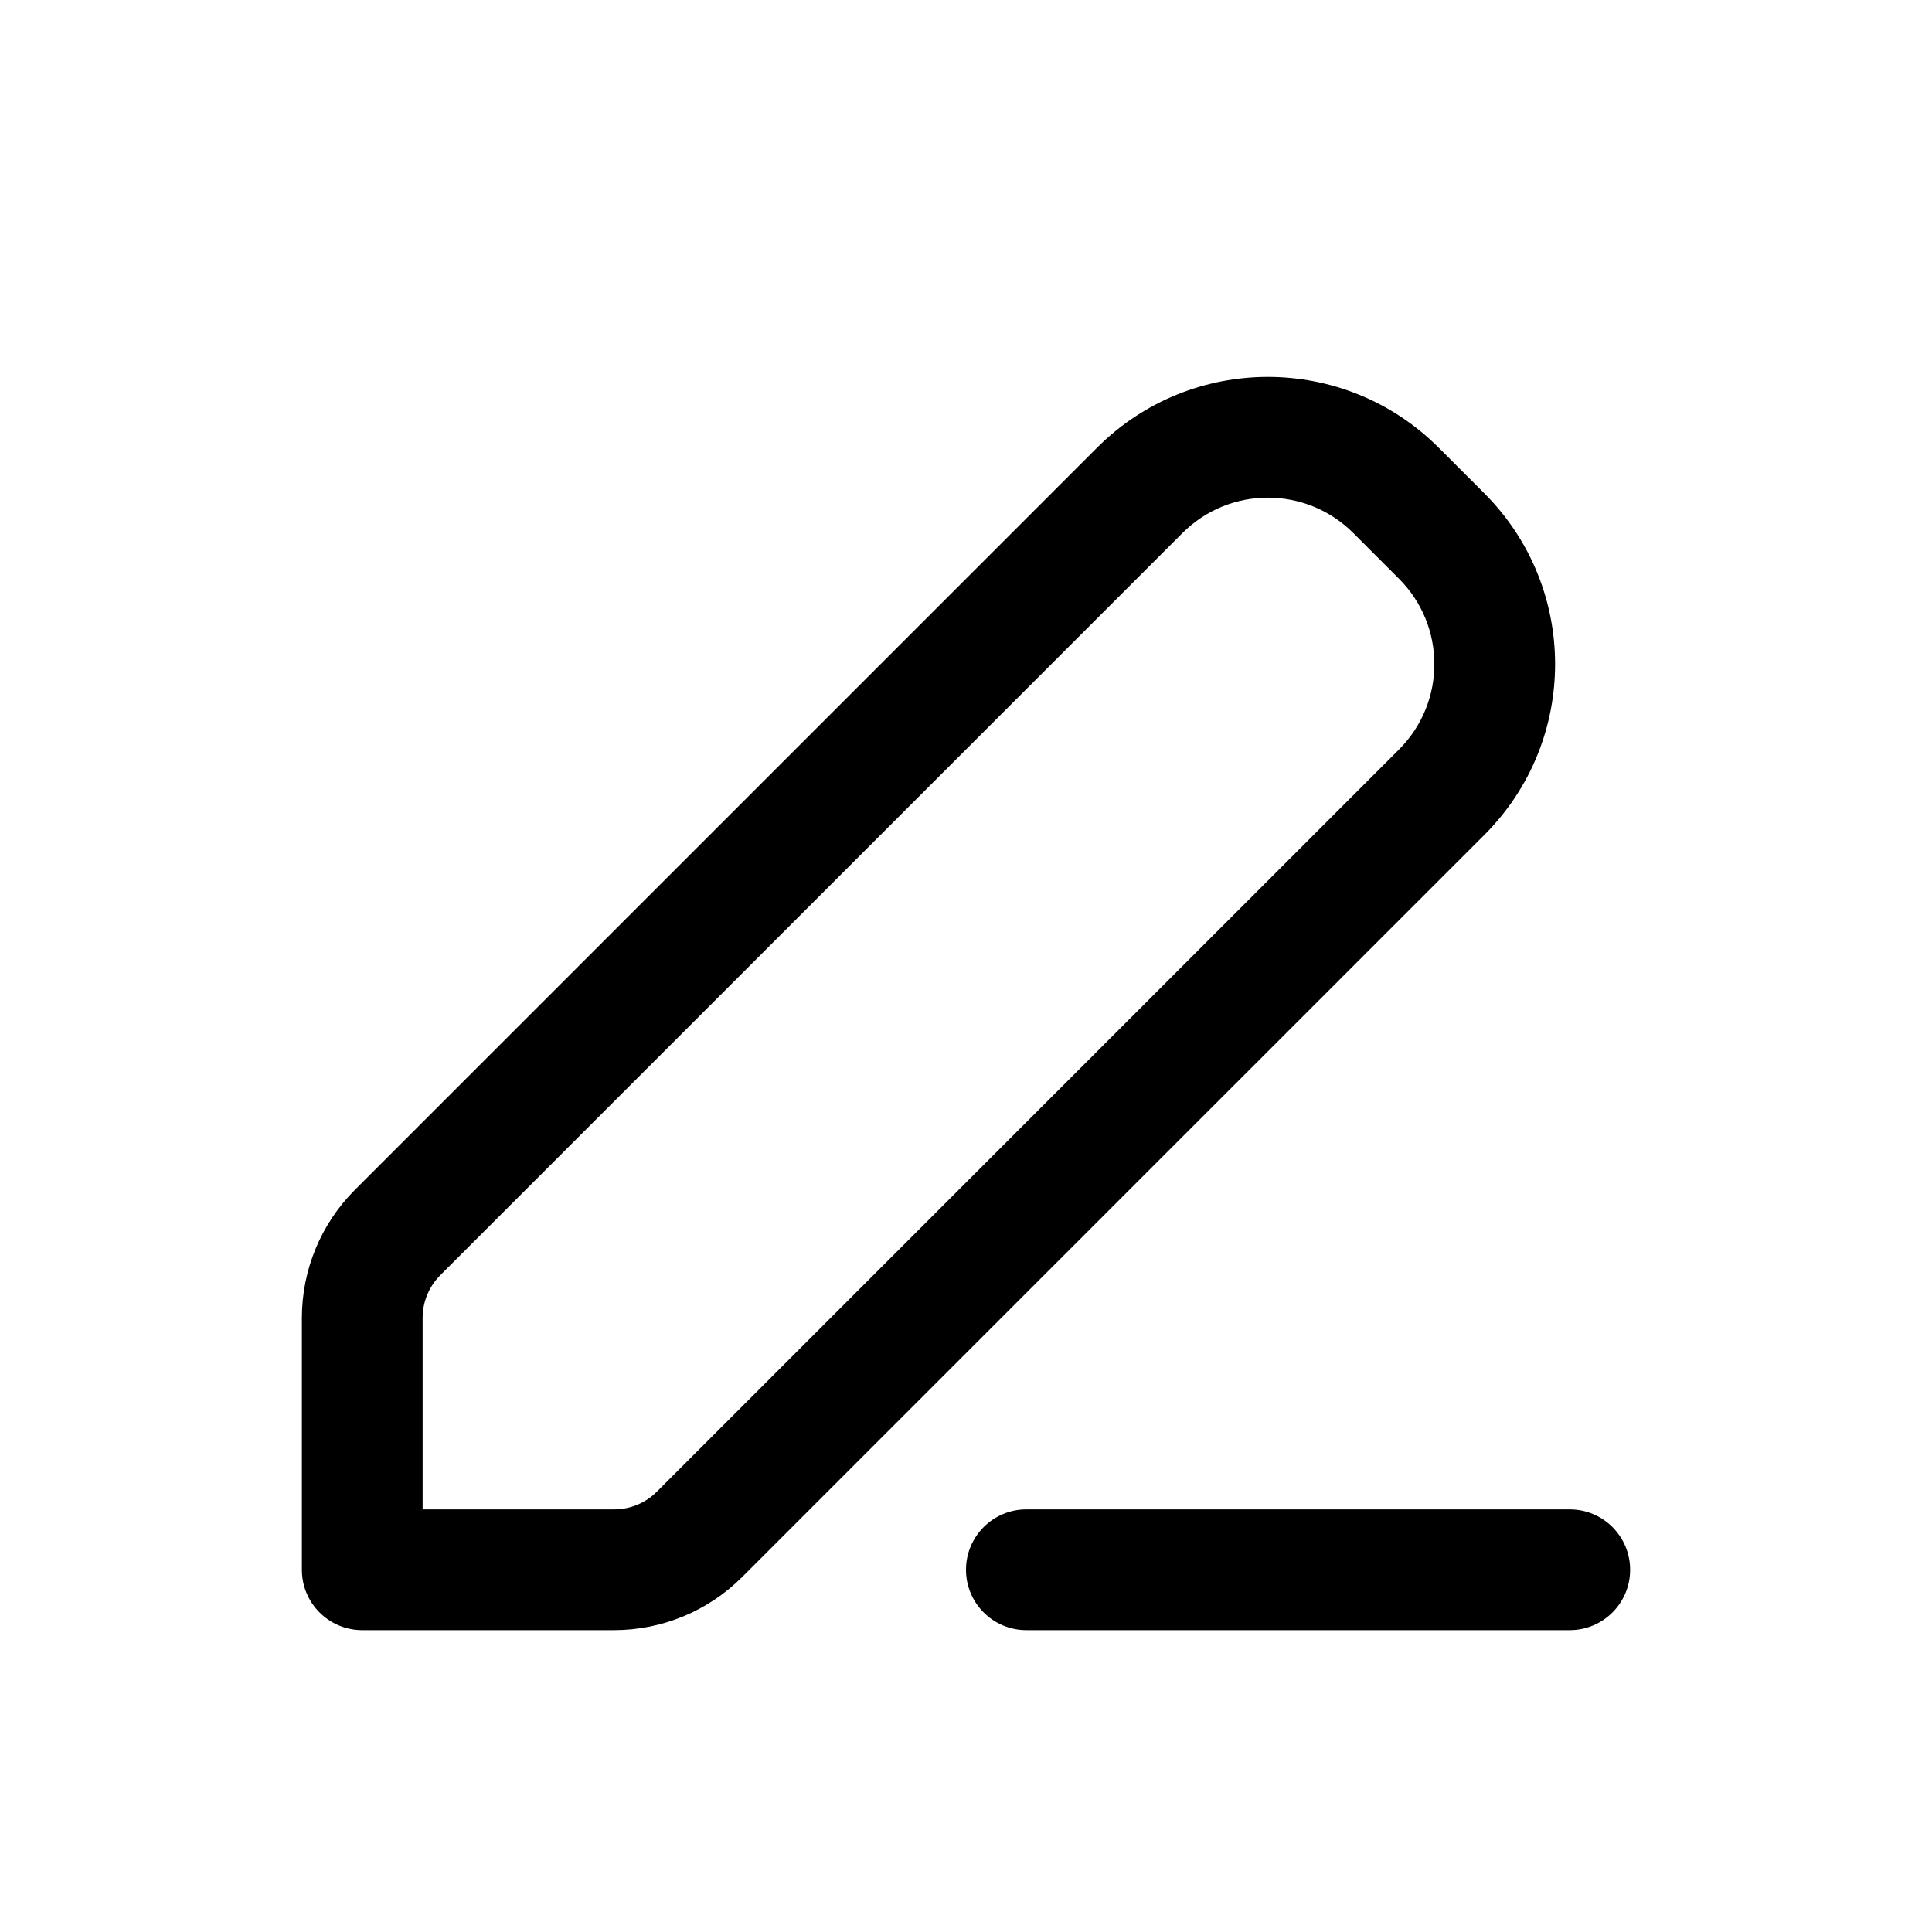
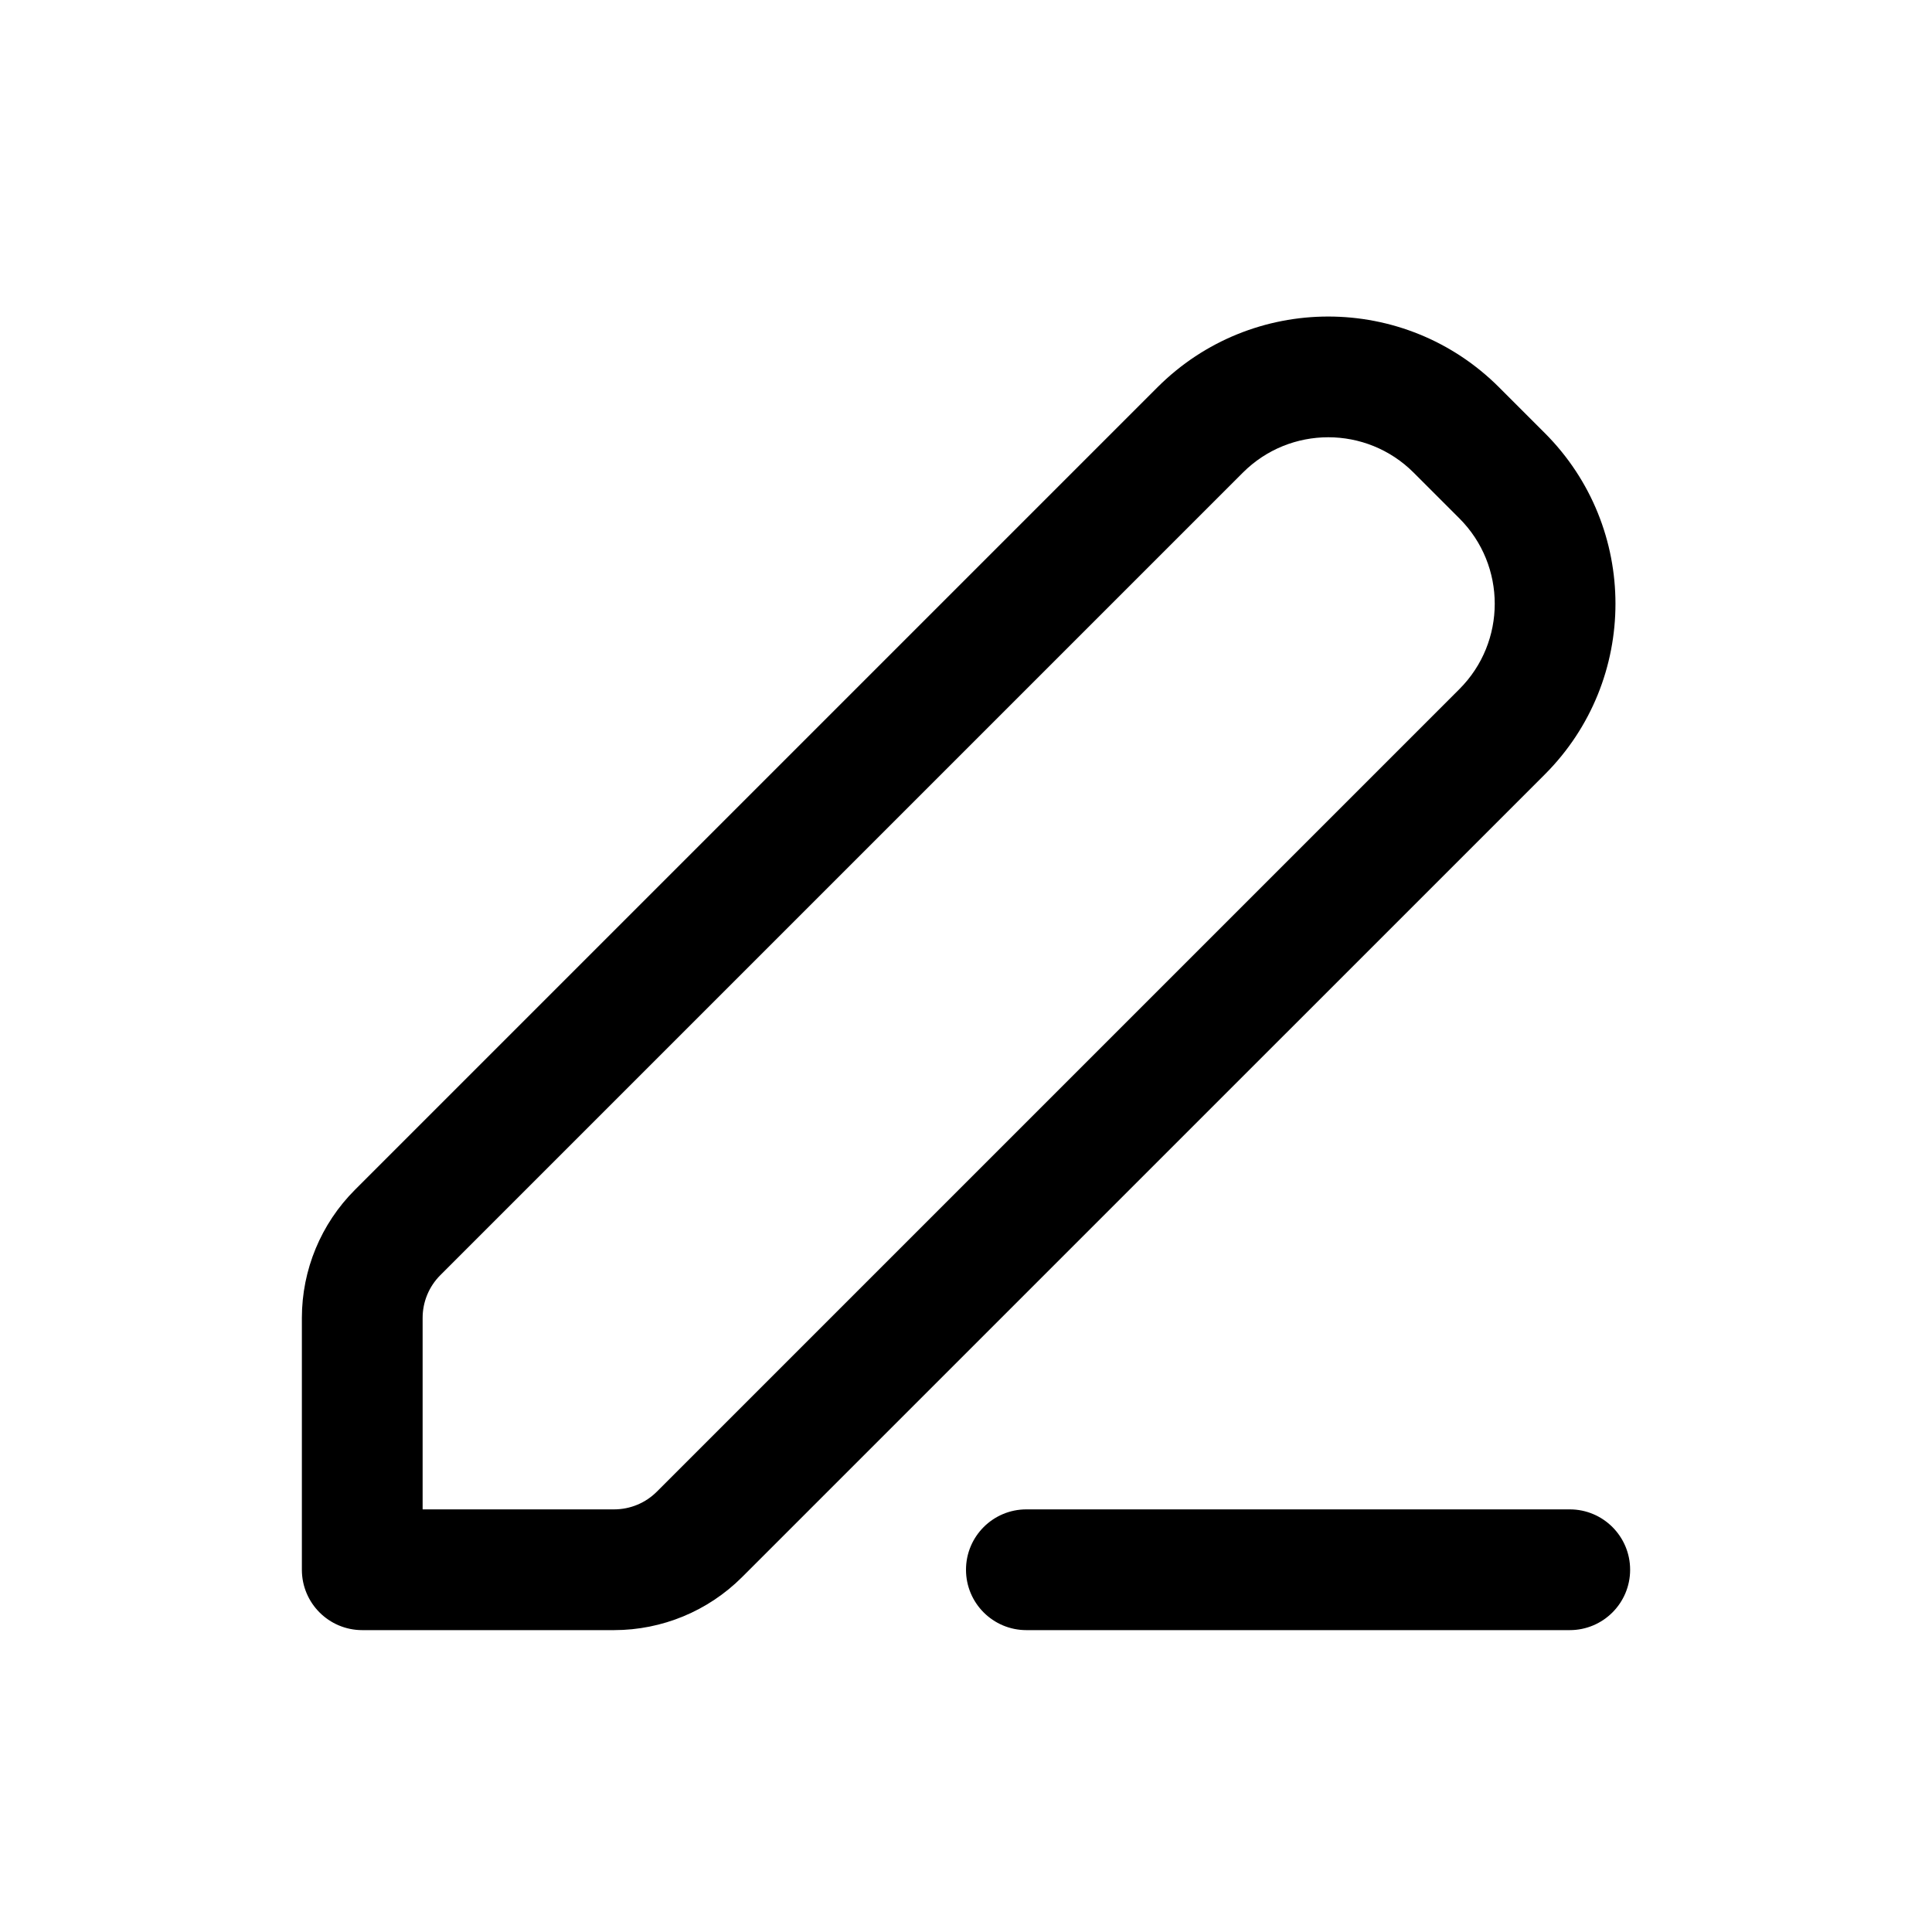
<svg xmlns="http://www.w3.org/2000/svg" width="32" height="32" fill="none">
-   <path fill-rule="evenodd" clip-rule="evenodd" d="M23.828 7.414a4 4 0 0 0-5.656 0L5.879 19.707A3 3 0 0 0 5 21.828V26a1 1 0 0 0 1 1h4.172a3 3 0 0 0 2.12-.879l12.294-12.293a4 4 0 0 0 0-5.656l-.758-.758Zm-4.242 1.414a2 2 0 0 1 2.828 0l.758.758a2 2 0 0 1 0 2.828L10.879 24.707a1 1 0 0 1-.707.293H7v-3.172a1 1 0 0 1 .293-.707L19.586 8.828Z" fill="#000" />
+   <path fill-rule="evenodd" clip-rule="evenodd" d="M24.828 6.414a4 4 0 0 0-5.656 0L5.879 19.707A3 3 0 0 0 5 21.828V26a1 1 0 0 0 1 1h4.172a3 3 0 0 0 2.12-.879l13.294-13.293a4 4 0 0 0 0-5.656l-.758-.758Zm-4.242 1.414a2 2 0 0 1 2.828 0l.758.758a2 2 0 0 1 0 2.828L10.879 24.707a1 1 0 0 1-.707.293H7v-3.172a1 1 0 0 1 .293-.707L20.586 7.828Z" fill="#000" />
  <path d="M17 25a1 1 0 1 0 0 2h9a1 1 0 1 0 0-2h-9Z" fill="#000" />
</svg>
